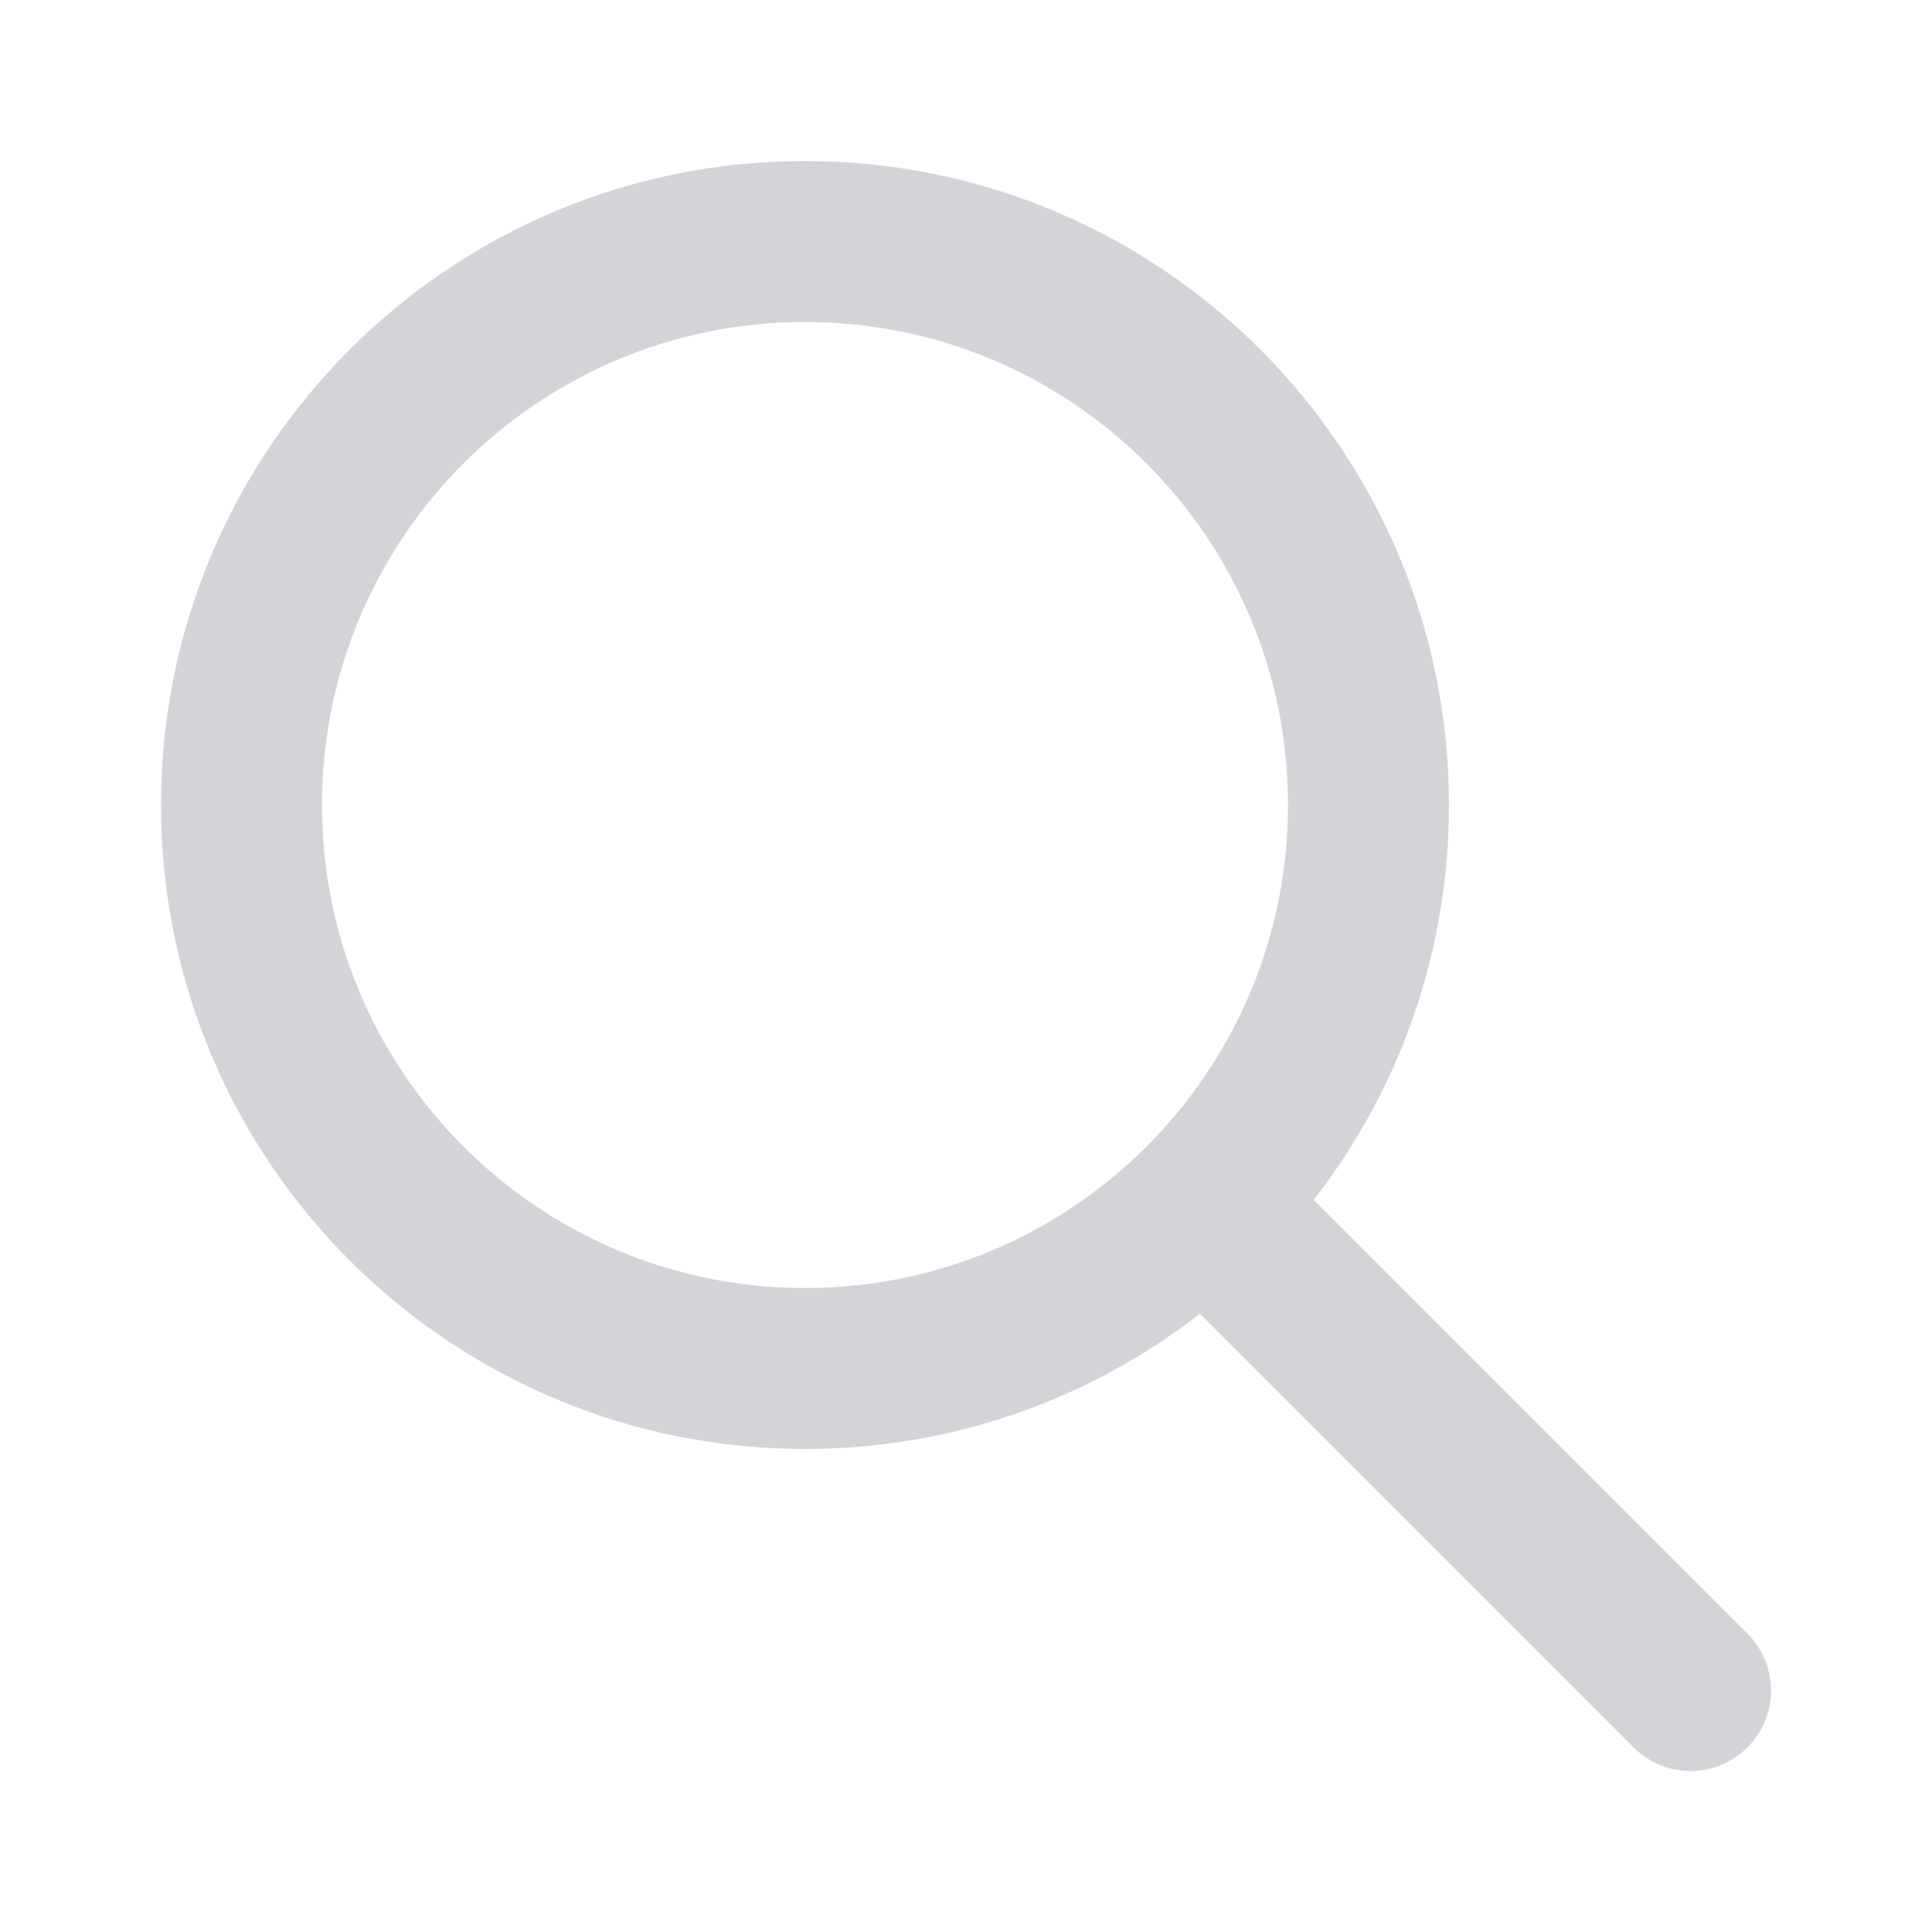
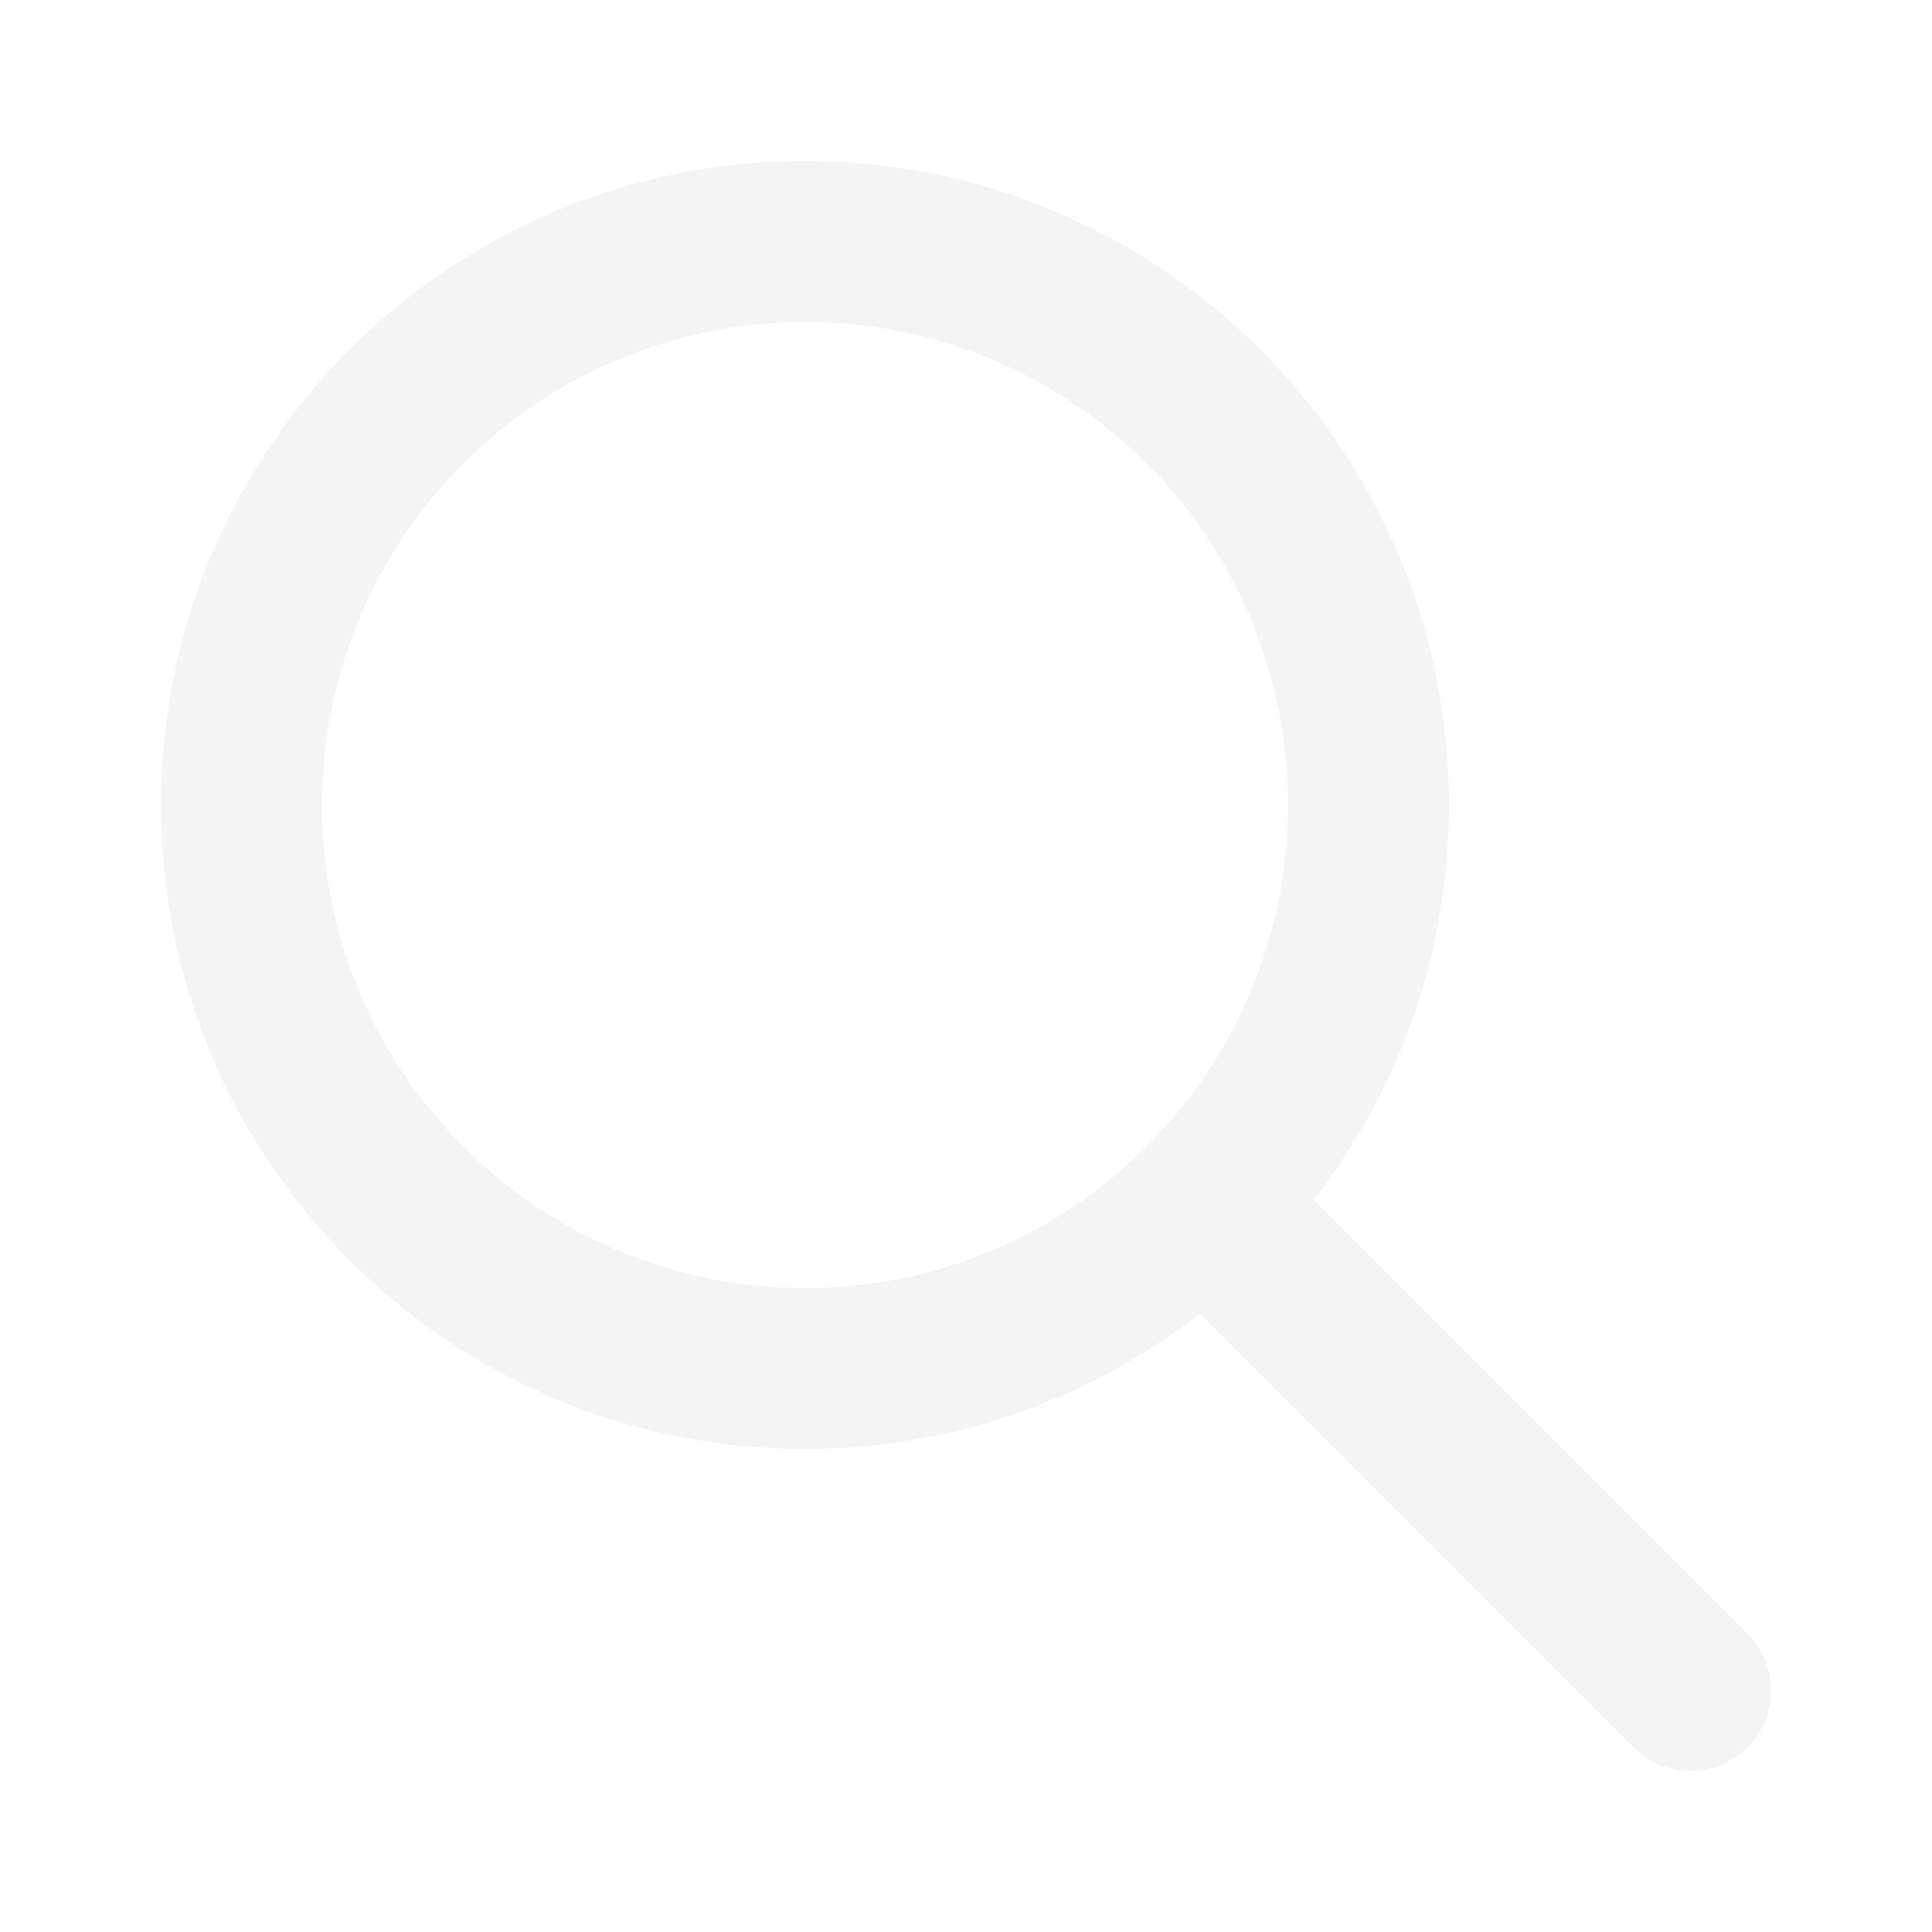
- <svg xmlns="http://www.w3.org/2000/svg" viewBox="0 0 24 24" width="48" height="48" fill="none" stroke="#d4d4d8" stroke-width="2" stroke-linecap="round" stroke-linejoin="round">
+ <svg xmlns="http://www.w3.org/2000/svg" viewBox="0 0 24 24" width="48" height="48" fill="none" stroke="#f4f4f5" stroke-width="2" stroke-linecap="round" stroke-linejoin="round">
  <path d="M21 21l-6-6m2-5a7 7 0 11-14 0 7 7 0 0114 0z" />
</svg>
